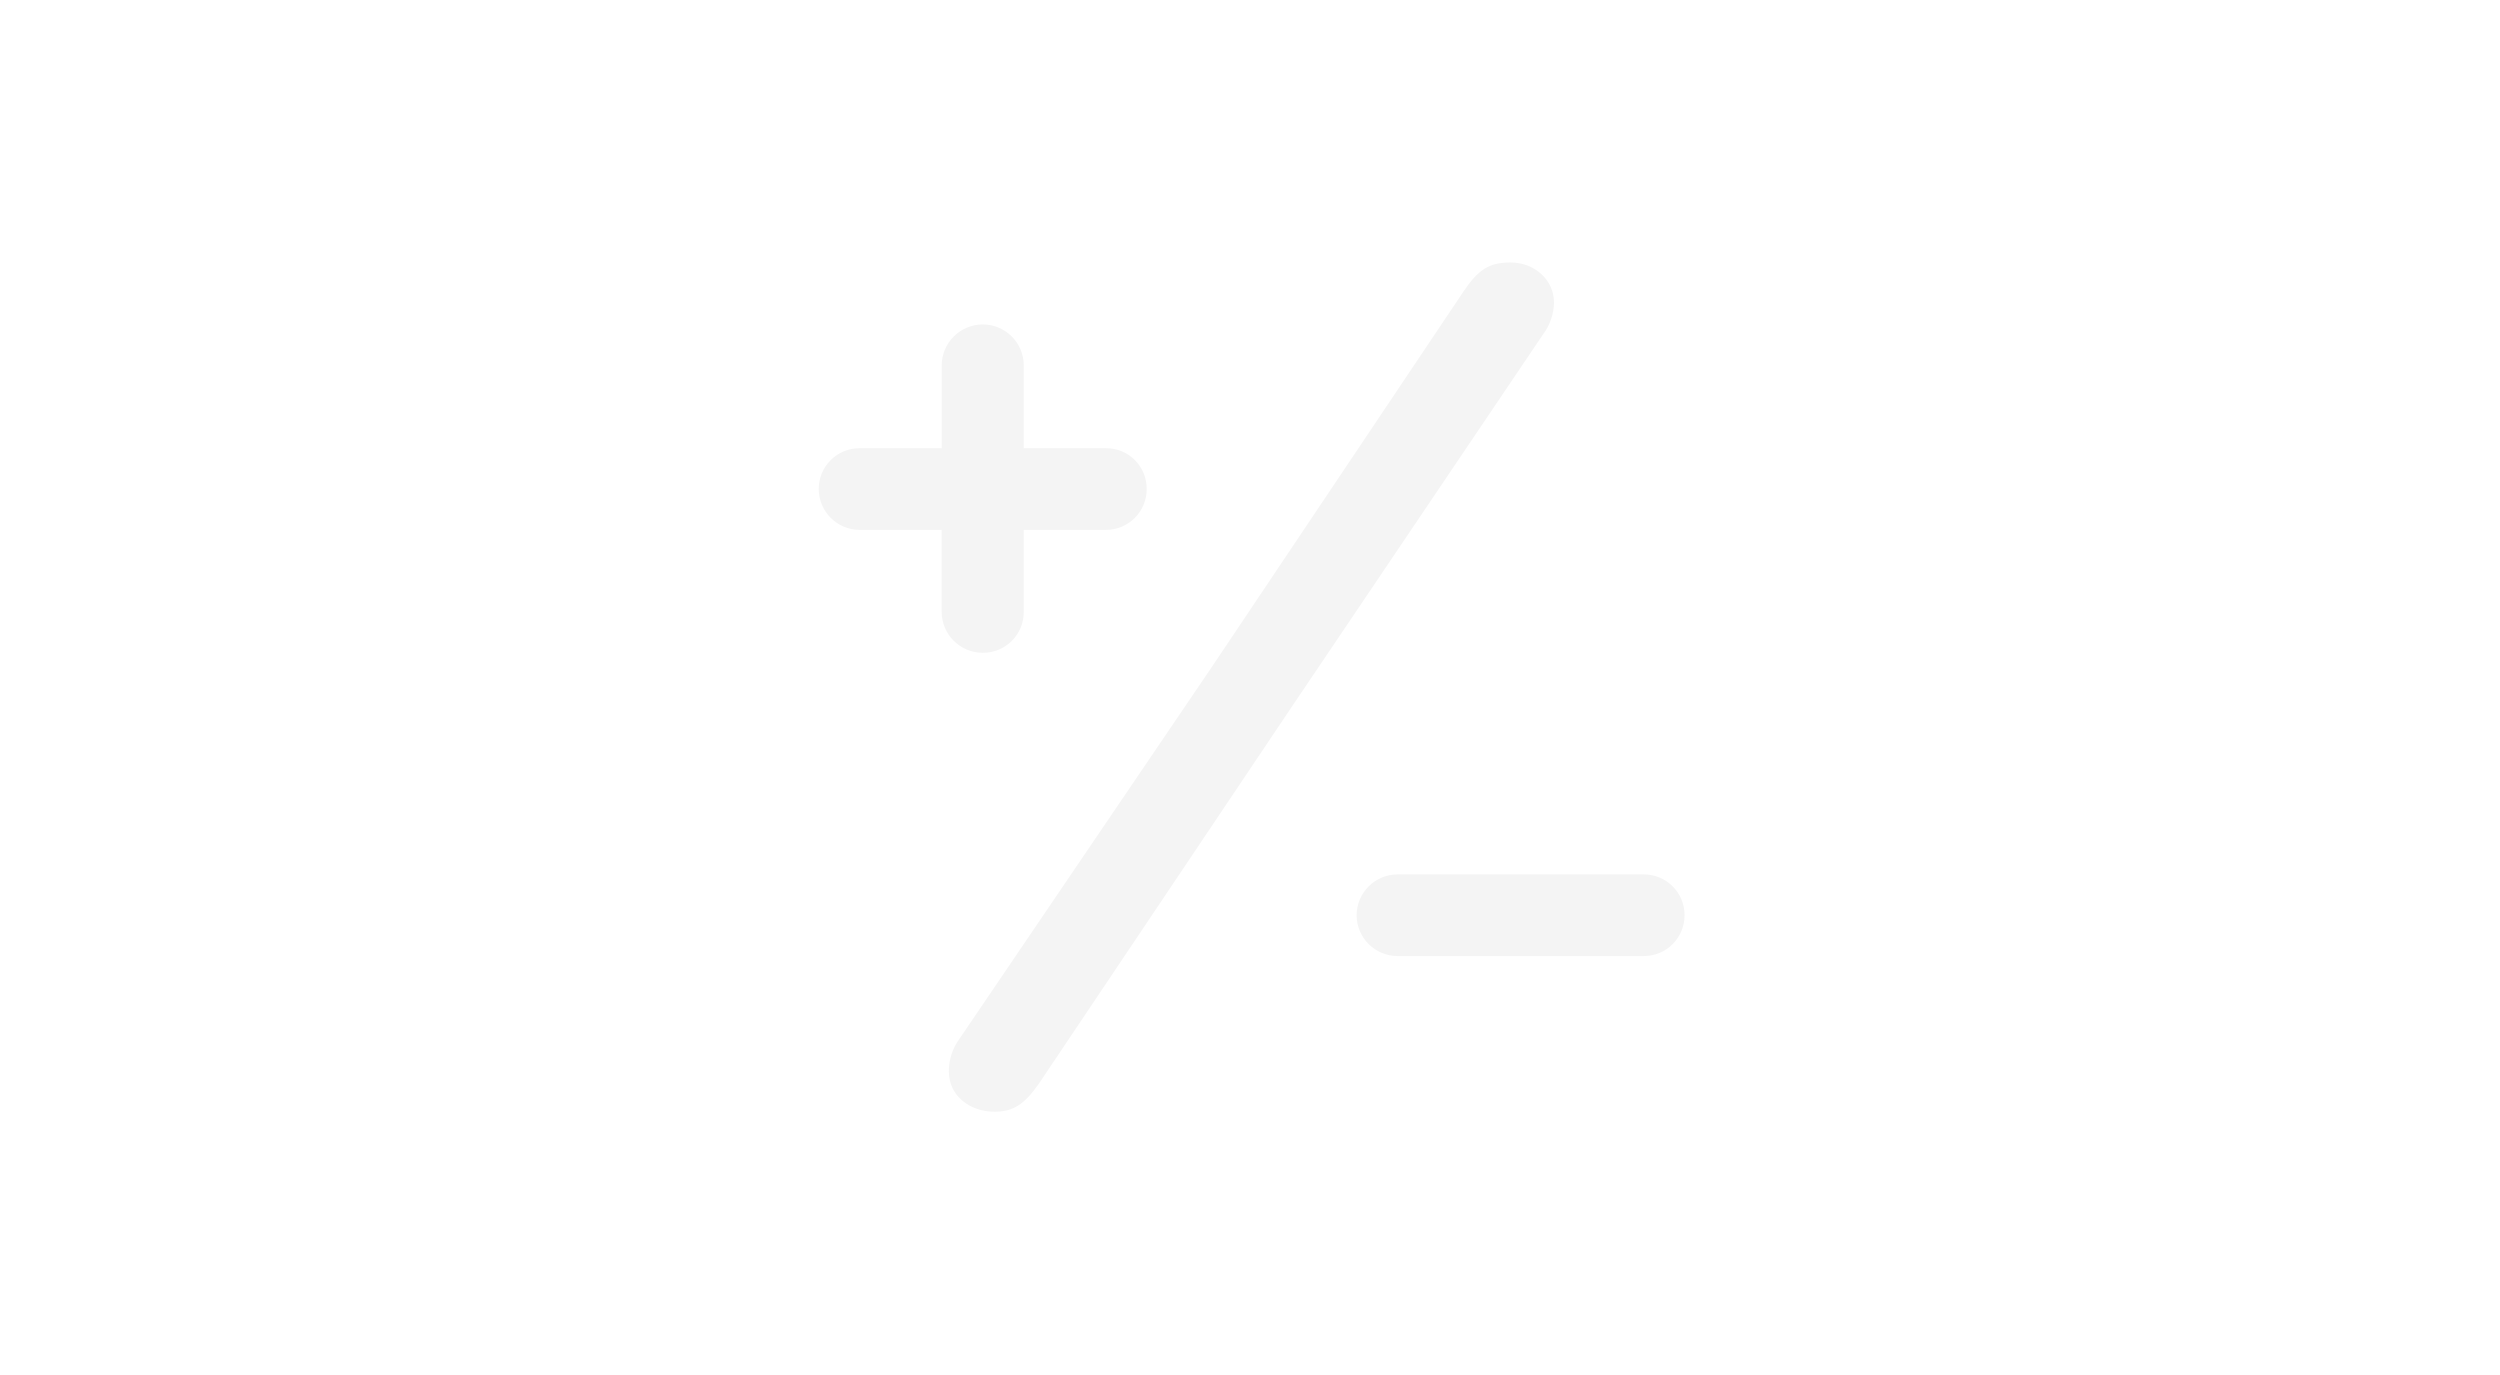
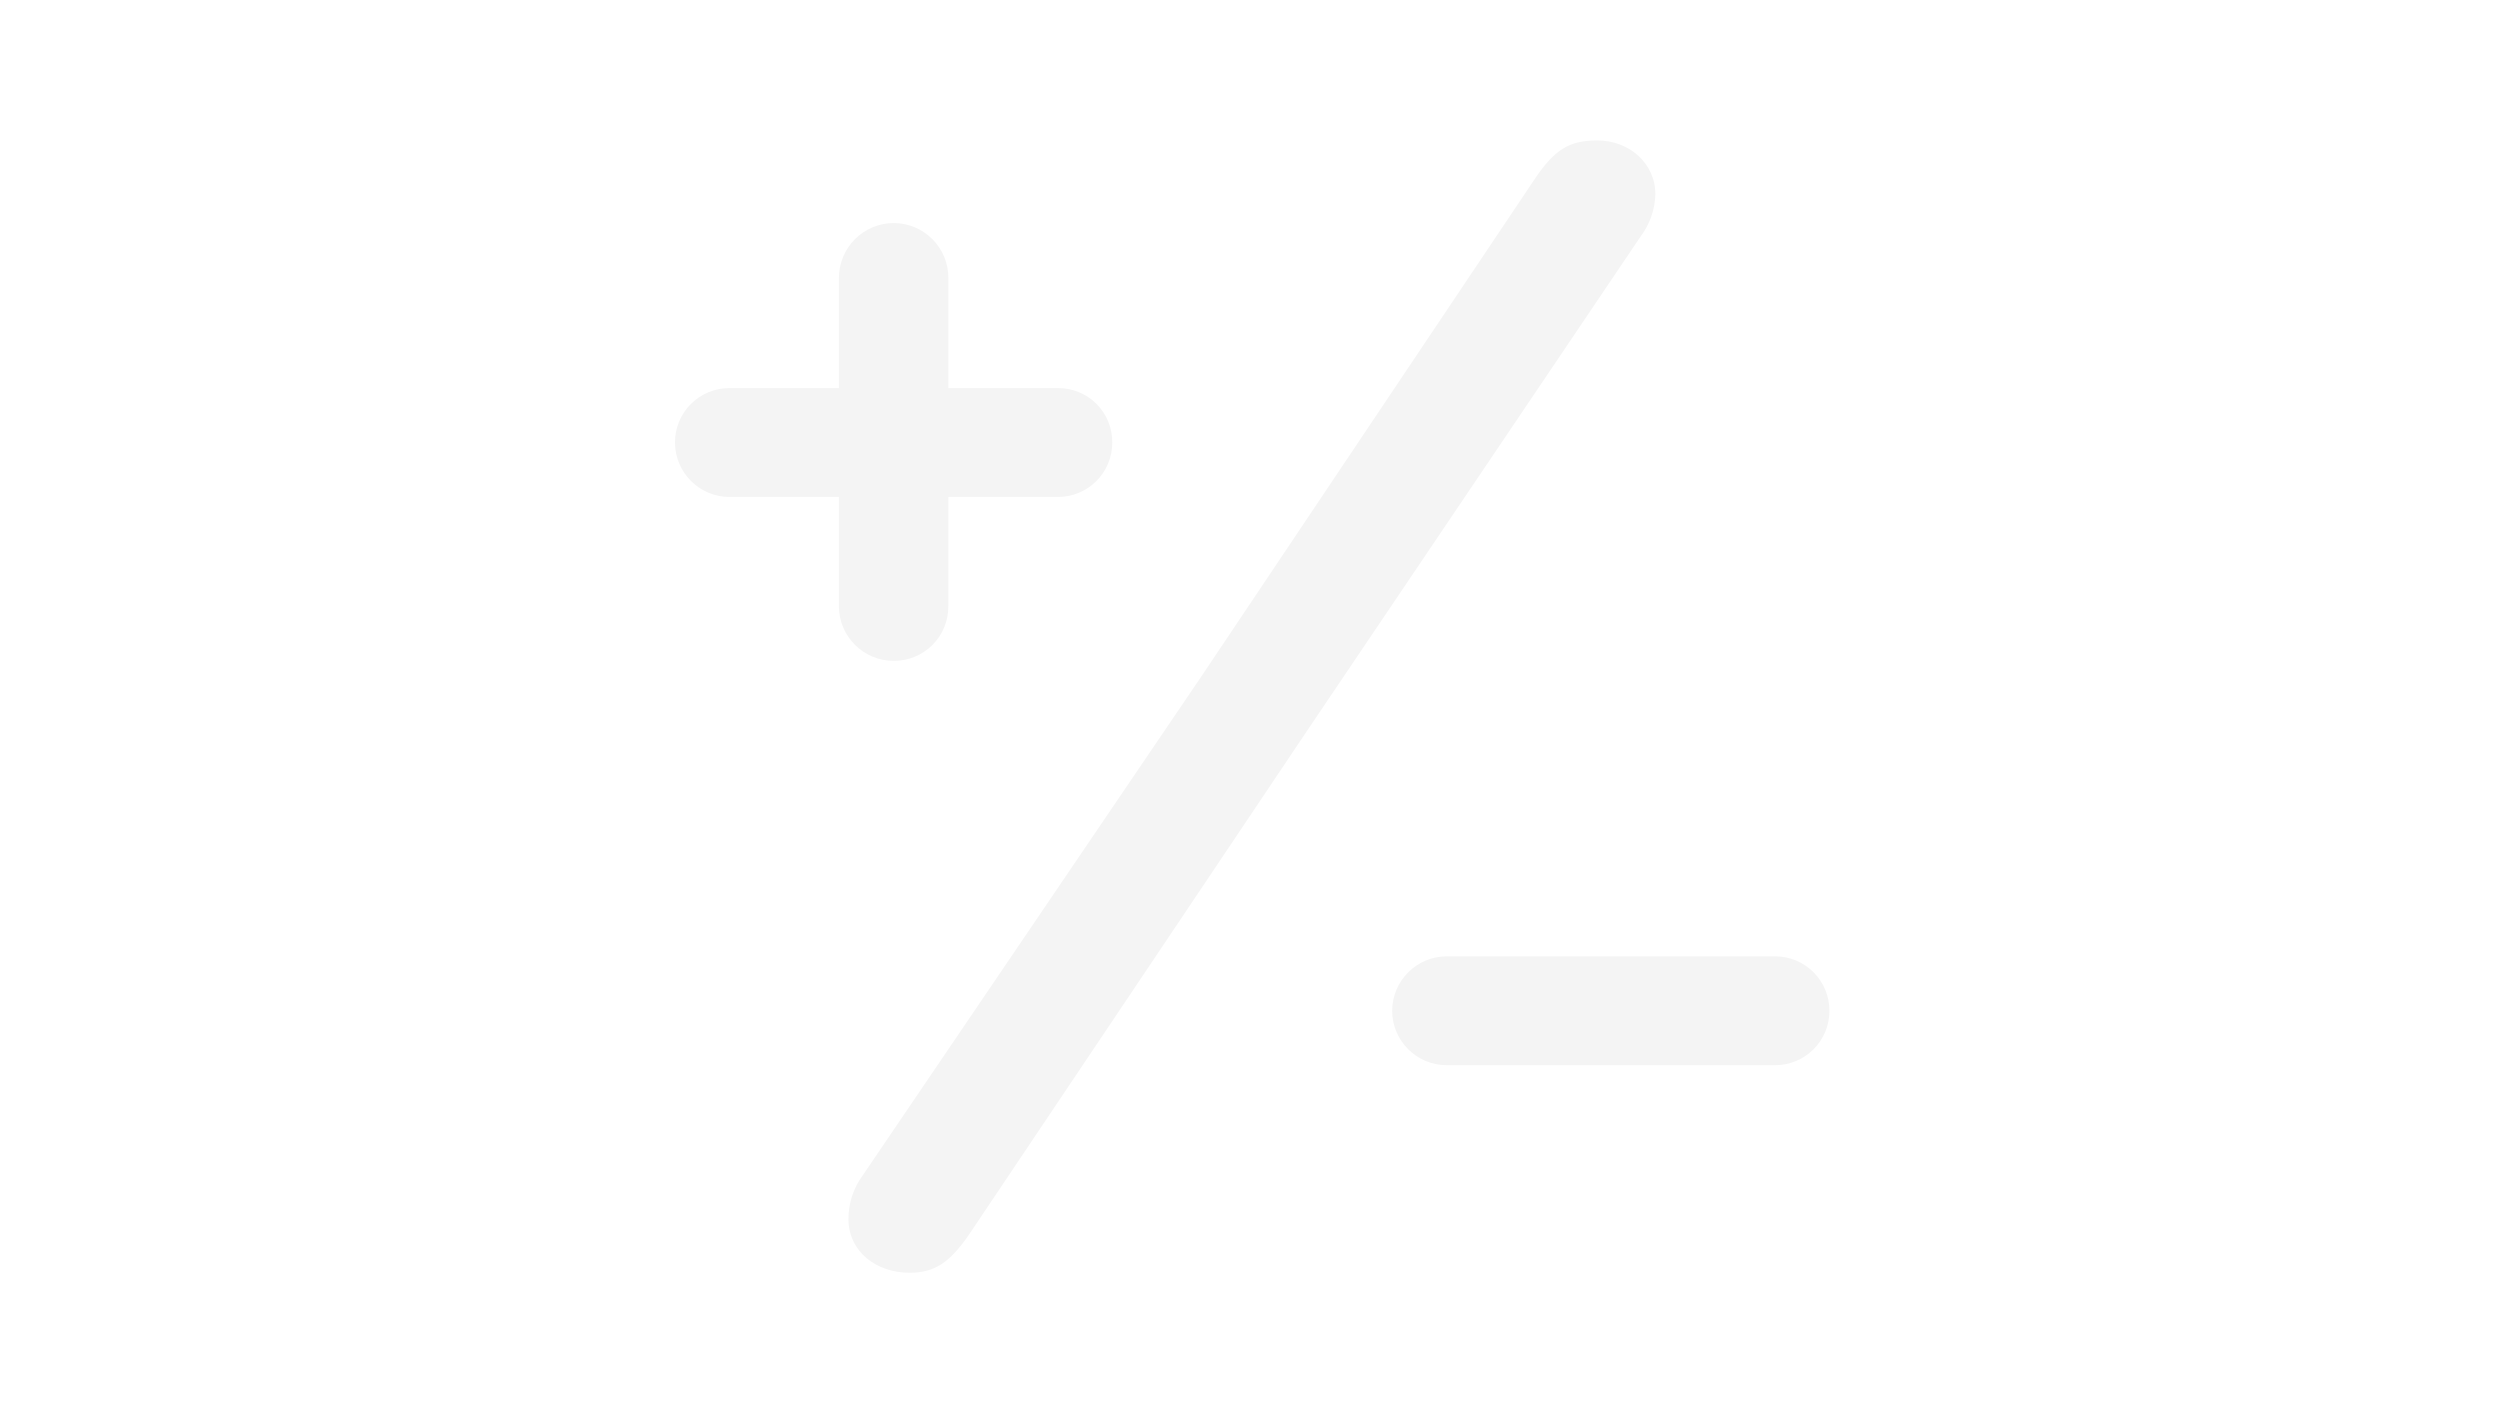
- <svg xmlns="http://www.w3.org/2000/svg" width="400" height="220" viewBox="0 0 400 220">
+ <svg xmlns="http://www.w3.org/2000/svg" width="300" height="170" viewBox="0 0 300 170">
  <defs>
    <clipPath id="clip-Artboard_76">
-       <rect width="400" height="220" />
+       <rect width="300" height="170" />
    </clipPath>
  </defs>
  <g id="Artboard_76" data-name="Artboard – 76" clip-path="url(#clip-Artboard_76)">
-     <rect width="400" height="220" fill="rgba(255,255,255,0)" />
-     <path id="Path_256" data-name="Path 256" d="M94.244-49.024l39.908-59.145a8.806,8.806,0,0,0,1.794-5.1c0-3.732-3.158-6.46-6.962-6.46-3.445,0-5.168,1.148-7.537,4.666L81.324-55.2,40.841,4.45a8.814,8.814,0,0,0-1.723,5.24c0,3.948,3.374,6.46,7.321,6.46,3.015,0,4.809-1.22,7.106-4.522ZM18.3-83.477a6.556,6.556,0,0,0,6.532,6.532H37.97V-63.81a6.571,6.571,0,0,0,6.6,6.532,6.51,6.51,0,0,0,6.532-6.532V-76.945H64.241a6.51,6.51,0,0,0,6.532-6.532,6.465,6.465,0,0,0-6.532-6.532H51.105v-13.207a6.571,6.571,0,0,0-6.532-6.6,6.586,6.586,0,0,0-6.6,6.6v13.207H24.835A6.51,6.51,0,0,0,18.3-83.477Zm86.061,68.188A6.556,6.556,0,0,0,110.9-8.757H150.3a6.51,6.51,0,0,0,6.532-6.532A6.51,6.51,0,0,0,150.3-21.82H110.9A6.556,6.556,0,0,0,104.364-15.289Z" transform="translate(112.697 161.725)" fill="#f4f4f4" />
+     <rect width="300" height="170" fill="rgba(255,255,255,0)" />
+     <path id="Path_256" data-name="Path 256" d="M94.244-49.024l39.908-59.145a8.806,8.806,0,0,0,1.794-5.1c0-3.732-3.158-6.46-6.962-6.46-3.445,0-5.168,1.148-7.537,4.666L81.324-55.2,40.841,4.45a8.814,8.814,0,0,0-1.723,5.24c0,3.948,3.374,6.46,7.321,6.46,3.015,0,4.809-1.22,7.106-4.522ZM18.3-83.477a6.556,6.556,0,0,0,6.532,6.532H37.97V-63.81a6.571,6.571,0,0,0,6.6,6.532,6.51,6.51,0,0,0,6.532-6.532V-76.945H64.241a6.51,6.51,0,0,0,6.532-6.532,6.465,6.465,0,0,0-6.532-6.532H51.105v-13.207a6.571,6.571,0,0,0-6.532-6.6,6.586,6.586,0,0,0-6.6,6.6v13.207H24.835A6.51,6.51,0,0,0,18.3-83.477Zm86.061,68.188A6.556,6.556,0,0,0,110.9-8.757H150.3a6.51,6.51,0,0,0,6.532-6.532A6.51,6.51,0,0,0,150.3-21.82H110.9A6.556,6.556,0,0,0,104.364-15.289Z" transform="translate(62.697 136.581)" fill="#f4f4f4" />
  </g>
</svg>
